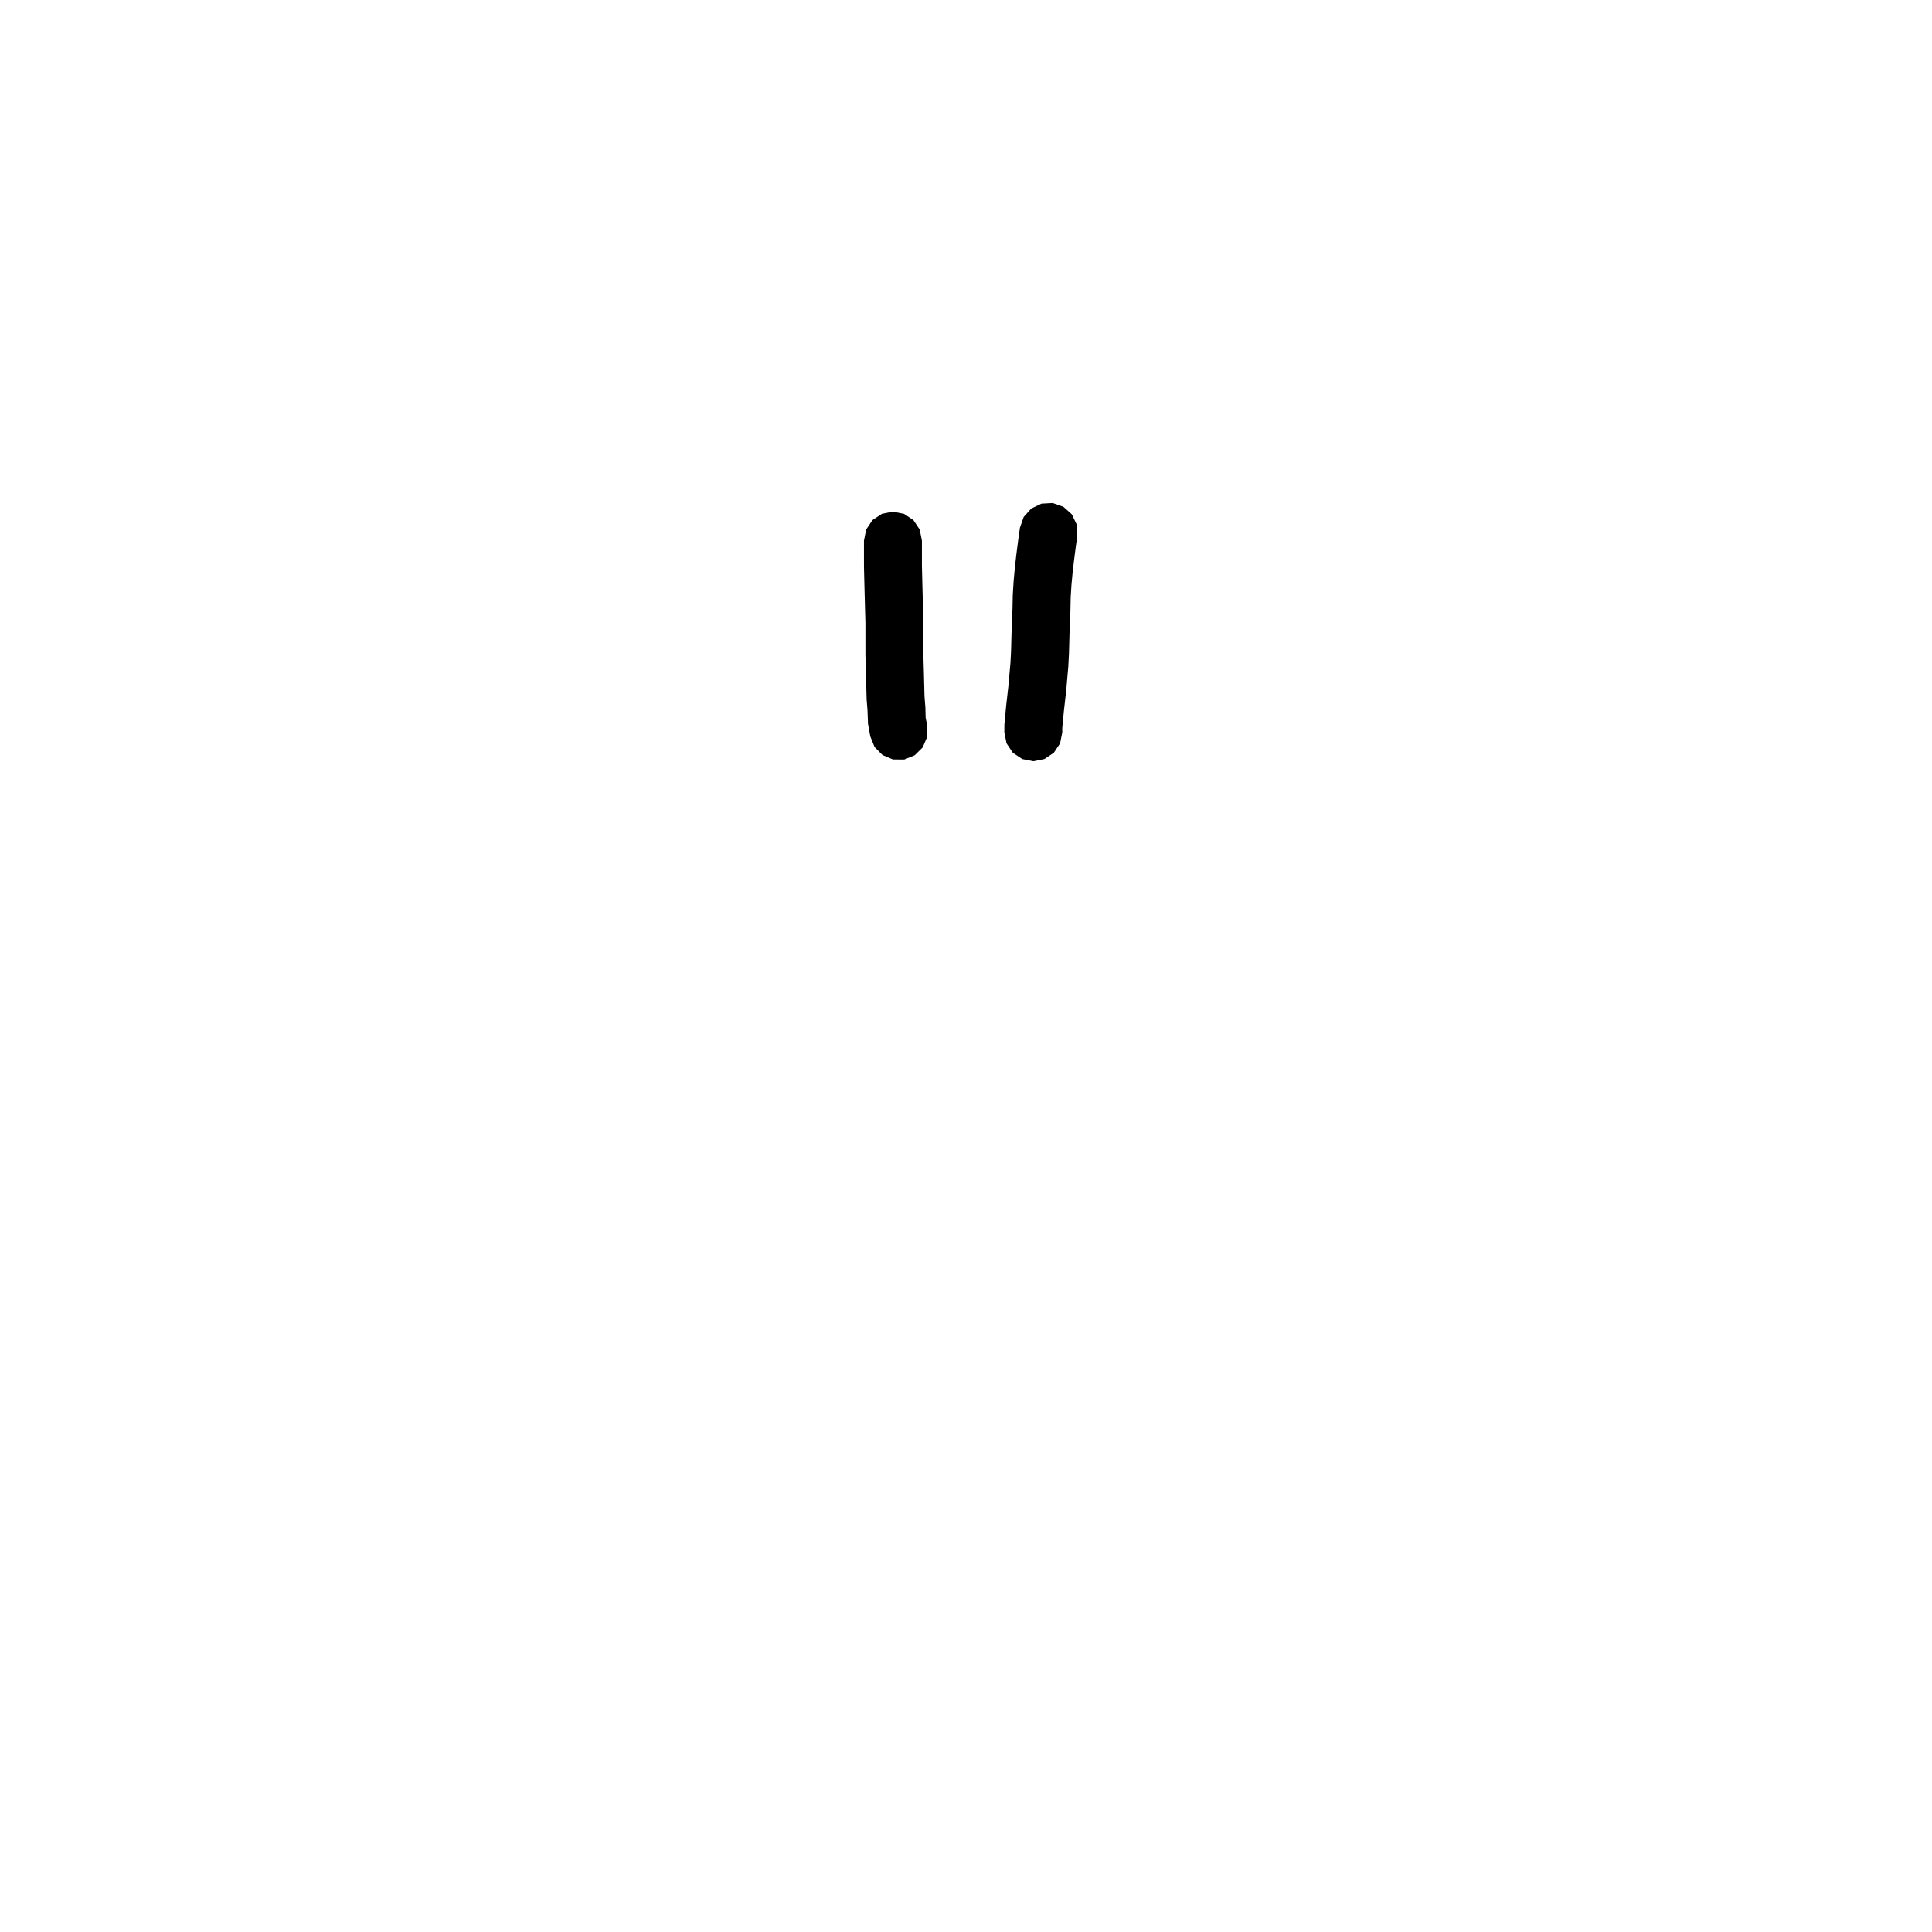
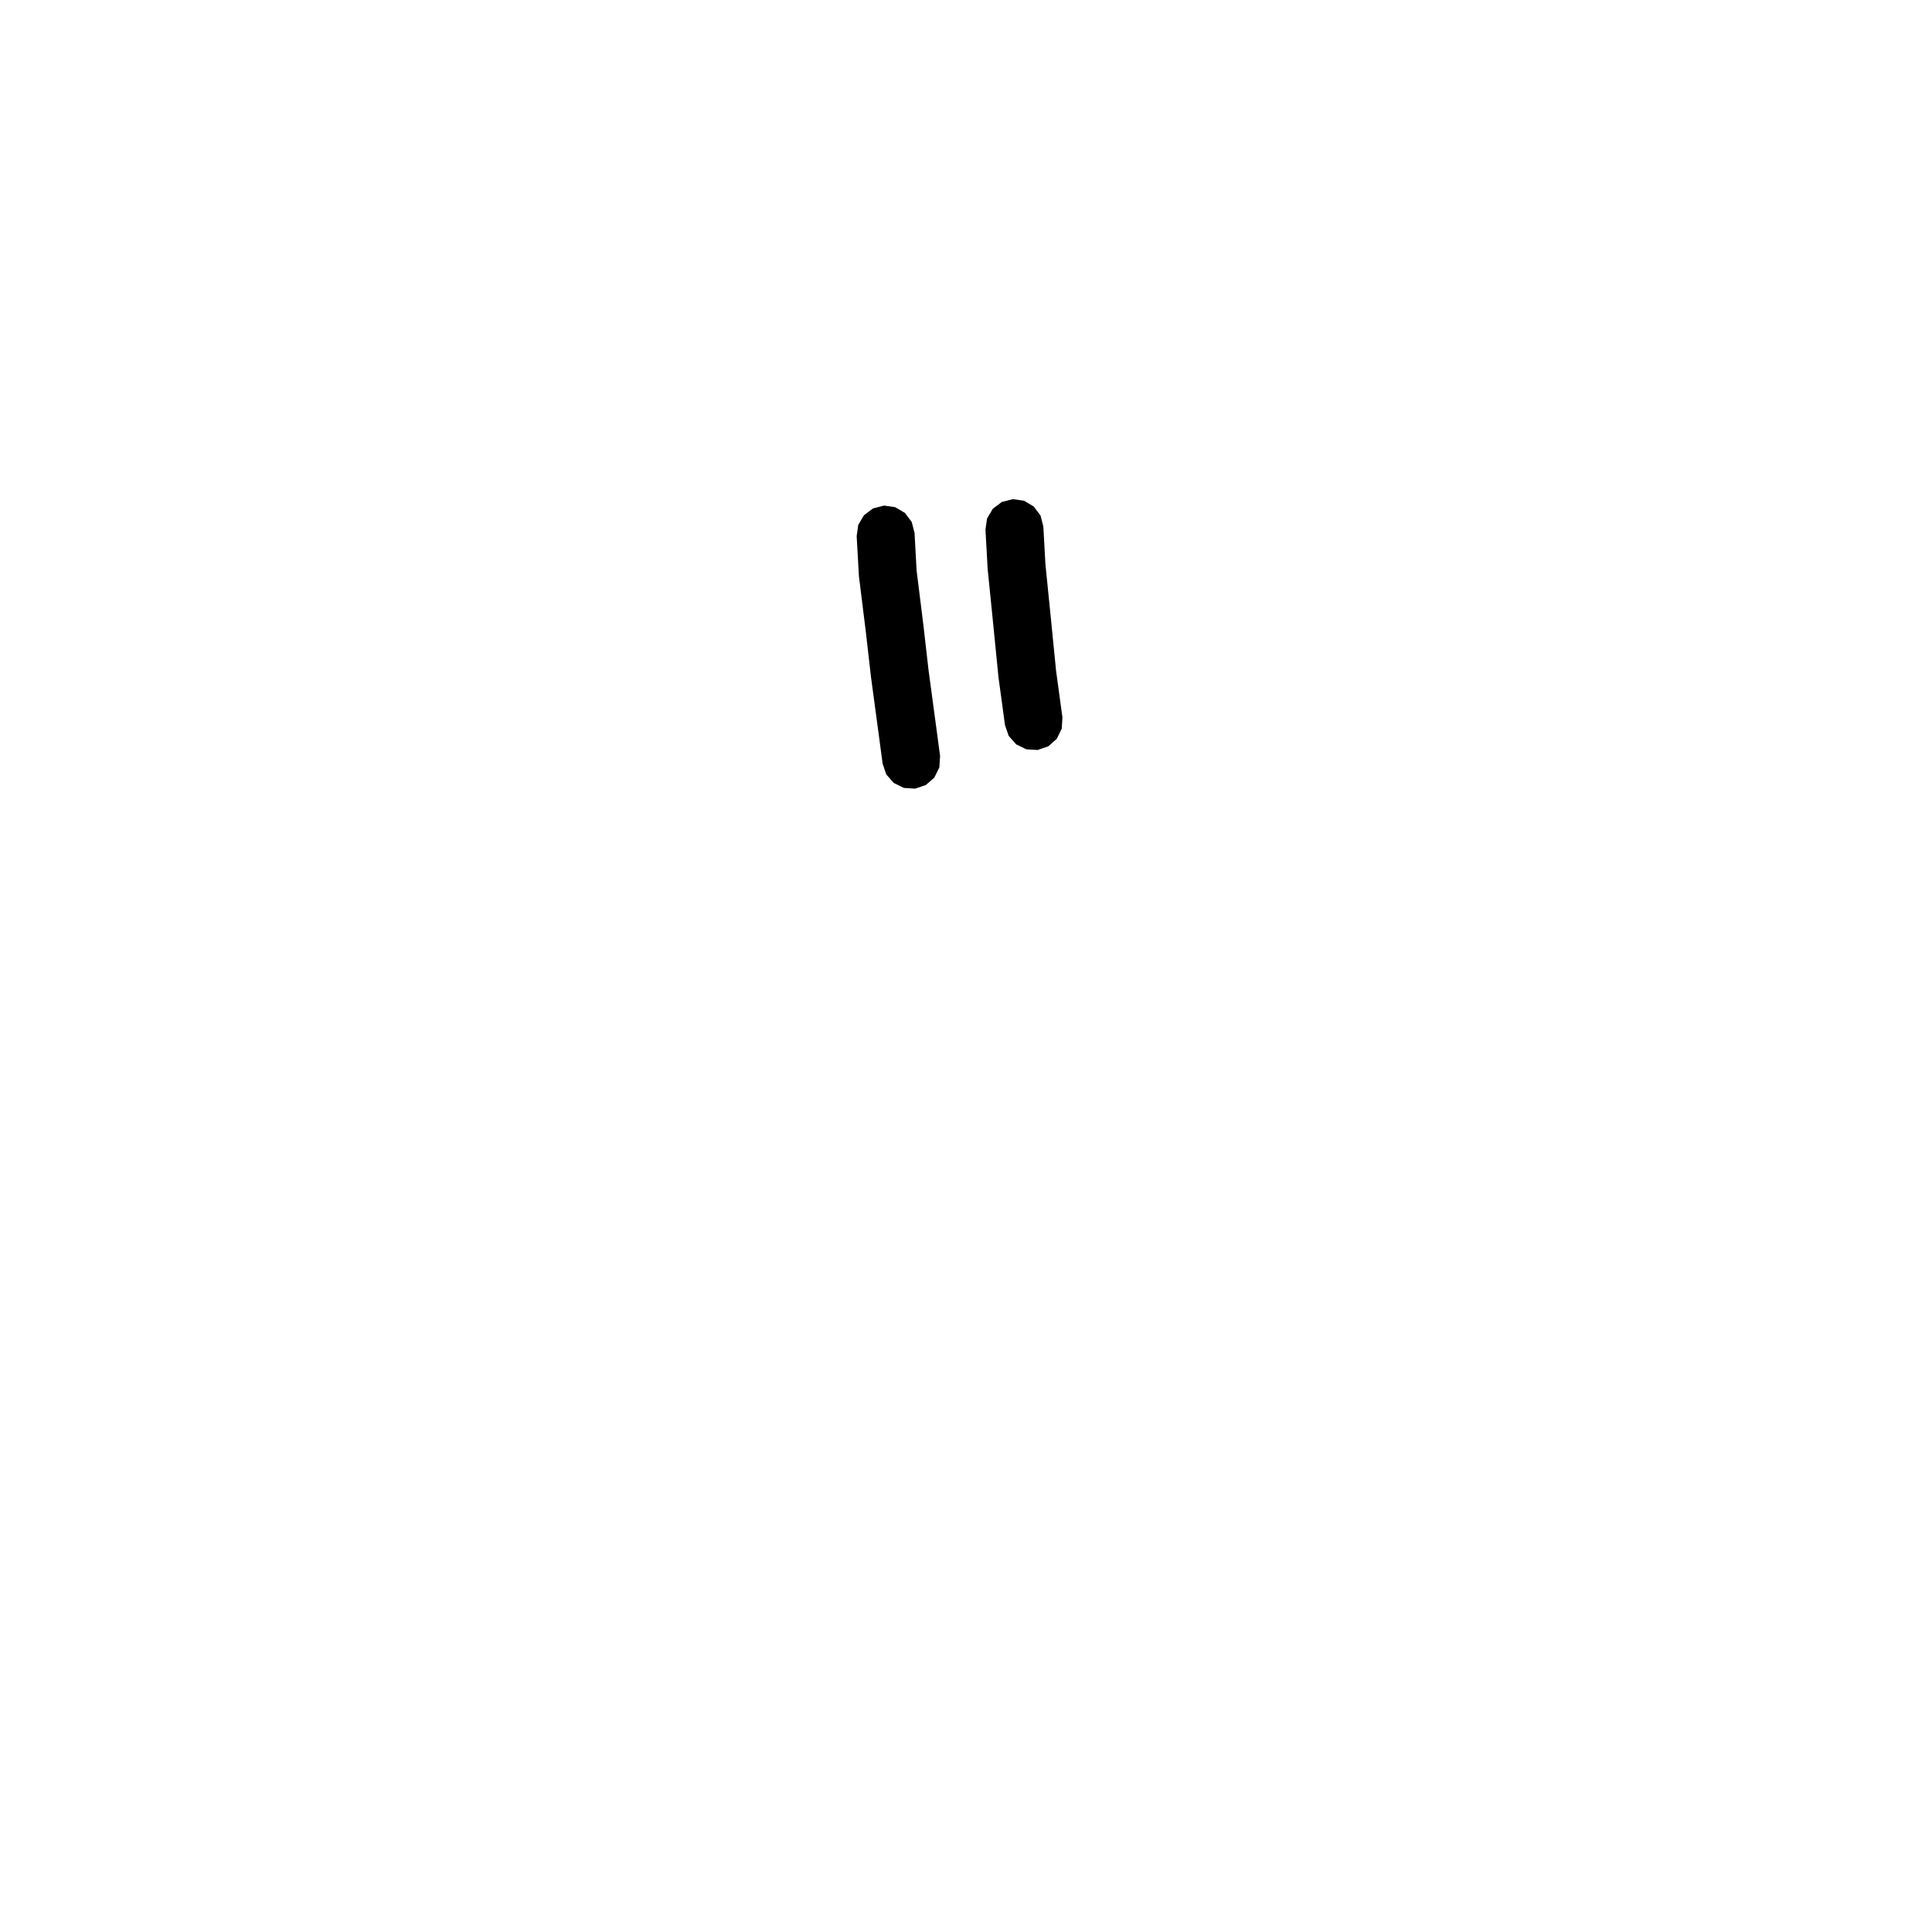
<svg xmlns="http://www.w3.org/2000/svg" viewBox="0 0 300 300" width="300" height="300">
-   <path d="M 134.156 83.945 L 134.156 86.017 L 134.157 87.996 L 134.203 89.919 L 134.248 91.746 L 134.294 93.444 L 134.339 95.138 L 134.383 96.733 L 134.383 98.327 L 134.383 99.982 L 134.383 101.706 L 134.43 103.392 L 134.475 105.007 L 134.52 106.762 L 134.57 108.601 L 134.707 110.33 L 134.785 112.404 L 135.142 114.361 L 135.8 115.989 L 137.032 117.24 L 138.648 117.926 L 140.404 117.94 L 142.031 117.282 L 143.283 116.05 L 143.969 114.434 L 143.983 112.678 L 143.736 111.46 L 143.693 109.836 L 143.558 108.127 L 143.517 106.527 L 143.472 104.766 L 143.426 103.141 L 143.382 101.582 L 143.383 99.982 L 143.383 98.327 L 143.382 96.61 L 143.336 94.895 L 143.291 93.203 L 143.245 91.514 L 143.2 89.698 L 143.156 87.888 L 143.156 86.017 L 143.156 83.945 L 142.814 82.223 L 141.838 80.763 L 140.378 79.788 L 138.656 79.445 L 136.934 79.788 L 135.474 80.763 L 134.499 82.223 Z" fill="black" fill-rule="nonzero" />
-   <path d="M 158.377 81.93 L 158.121 83.733 L 157.841 85.92 L 157.599 87.999 L 157.402 90.133 L 157.264 92.346 L 157.217 94.569 L 157.113 96.77 L 157.052 98.964 L 156.996 101.09 L 156.898 102.976 L 156.753 104.586 L 156.62 106.19 L 156.443 107.751 L 156.255 109.417 L 156.112 110.873 L 155.961 112.54 L 155.953 113.707 L 156.296 115.429 L 157.271 116.889 L 158.731 117.864 L 160.453 118.207 L 162.175 117.864 L 163.635 116.889 L 164.611 115.429 L 164.953 113.707 L 164.946 113.056 L 165.071 111.725 L 165.205 110.366 L 165.386 108.763 L 165.577 107.071 L 165.72 105.361 L 165.877 103.594 L 165.989 101.44 L 166.049 99.208 L 166.106 97.107 L 166.211 94.876 L 166.256 92.715 L 166.375 90.828 L 166.551 88.934 L 166.775 87.013 L 167.041 84.931 L 167.287 83.195 L 167.19 81.442 L 166.43 79.86 L 165.122 78.688 L 163.465 78.107 L 161.712 78.204 L 160.129 78.965 L 158.958 80.273 Z" fill="black" fill-rule="nonzero" />
+   <path d="M 133.023 83.25 L 133.37 89.43 L 134.447 98.135 L 135.251 105.161 L 136.389 113.599 L 137.055 118.595 L 137.622 120.256 L 138.782 121.575 L 140.358 122.349 L 142.11 122.461 L 143.772 121.893 L 145.09 120.734 L 145.864 119.157 L 145.976 117.405 L 145.309 112.401 L 144.181 104.039 L 143.384 97.065 L 142.328 88.57 L 142.009 82.75 L 141.571 81.05 L 140.516 79.646 L 139.004 78.753 L 137.266 78.507 L 135.566 78.944 L 134.162 79.999 L 133.269 81.511 Z" fill="black" fill-rule="nonzero" />
+   <path d="M 153.023 82.25 L 153.364 88.369 L 154.238 97.048 L 155.046 105.189 L 156.057 112.608 L 156.629 114.268 L 157.793 115.583 L 159.371 116.352 L 161.124 116.459 L 162.784 115.887 L 164.098 114.723 L 164.868 113.145 L 164.974 111.392 L 163.985 104.144 L 163.193 96.152 L 162.334 87.631 L 162.009 81.75 L 161.571 80.05 L 160.516 78.646 L 159.004 77.753 L 157.266 77.507 L 155.566 77.944 L 154.162 78.999 L 153.269 80.511 Z" fill="black" fill-rule="nonzero" />
</svg>
